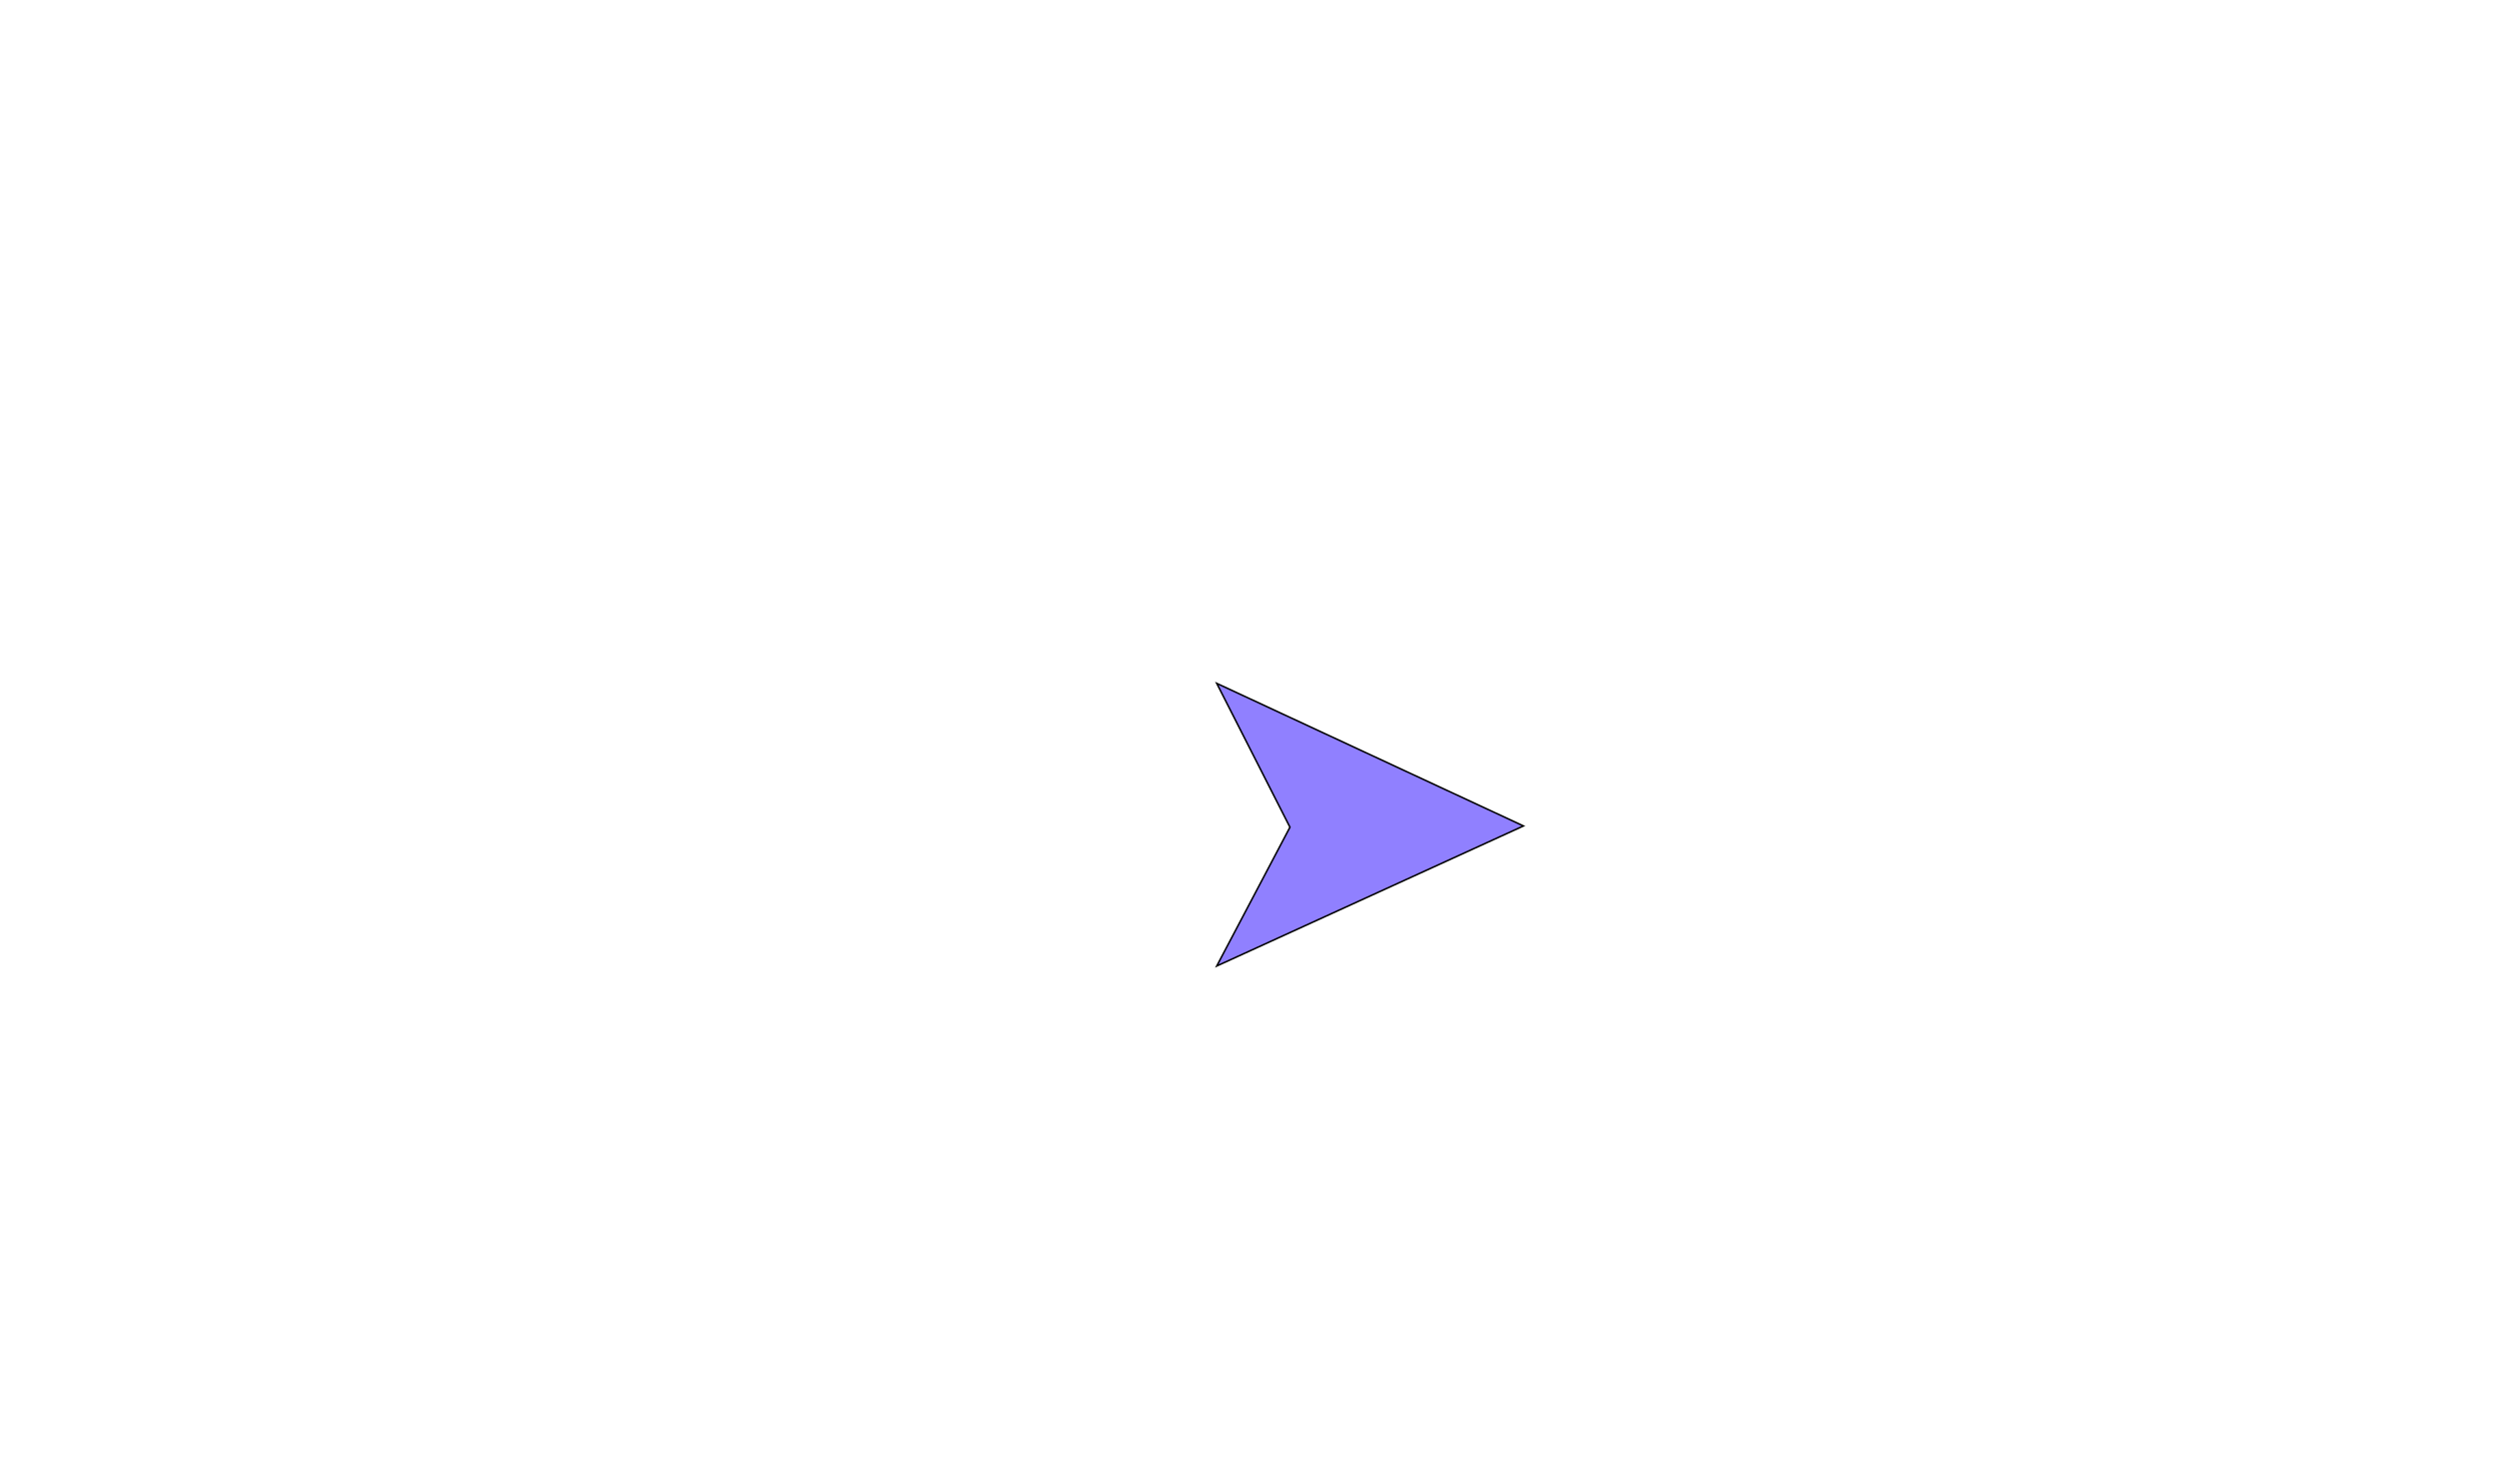
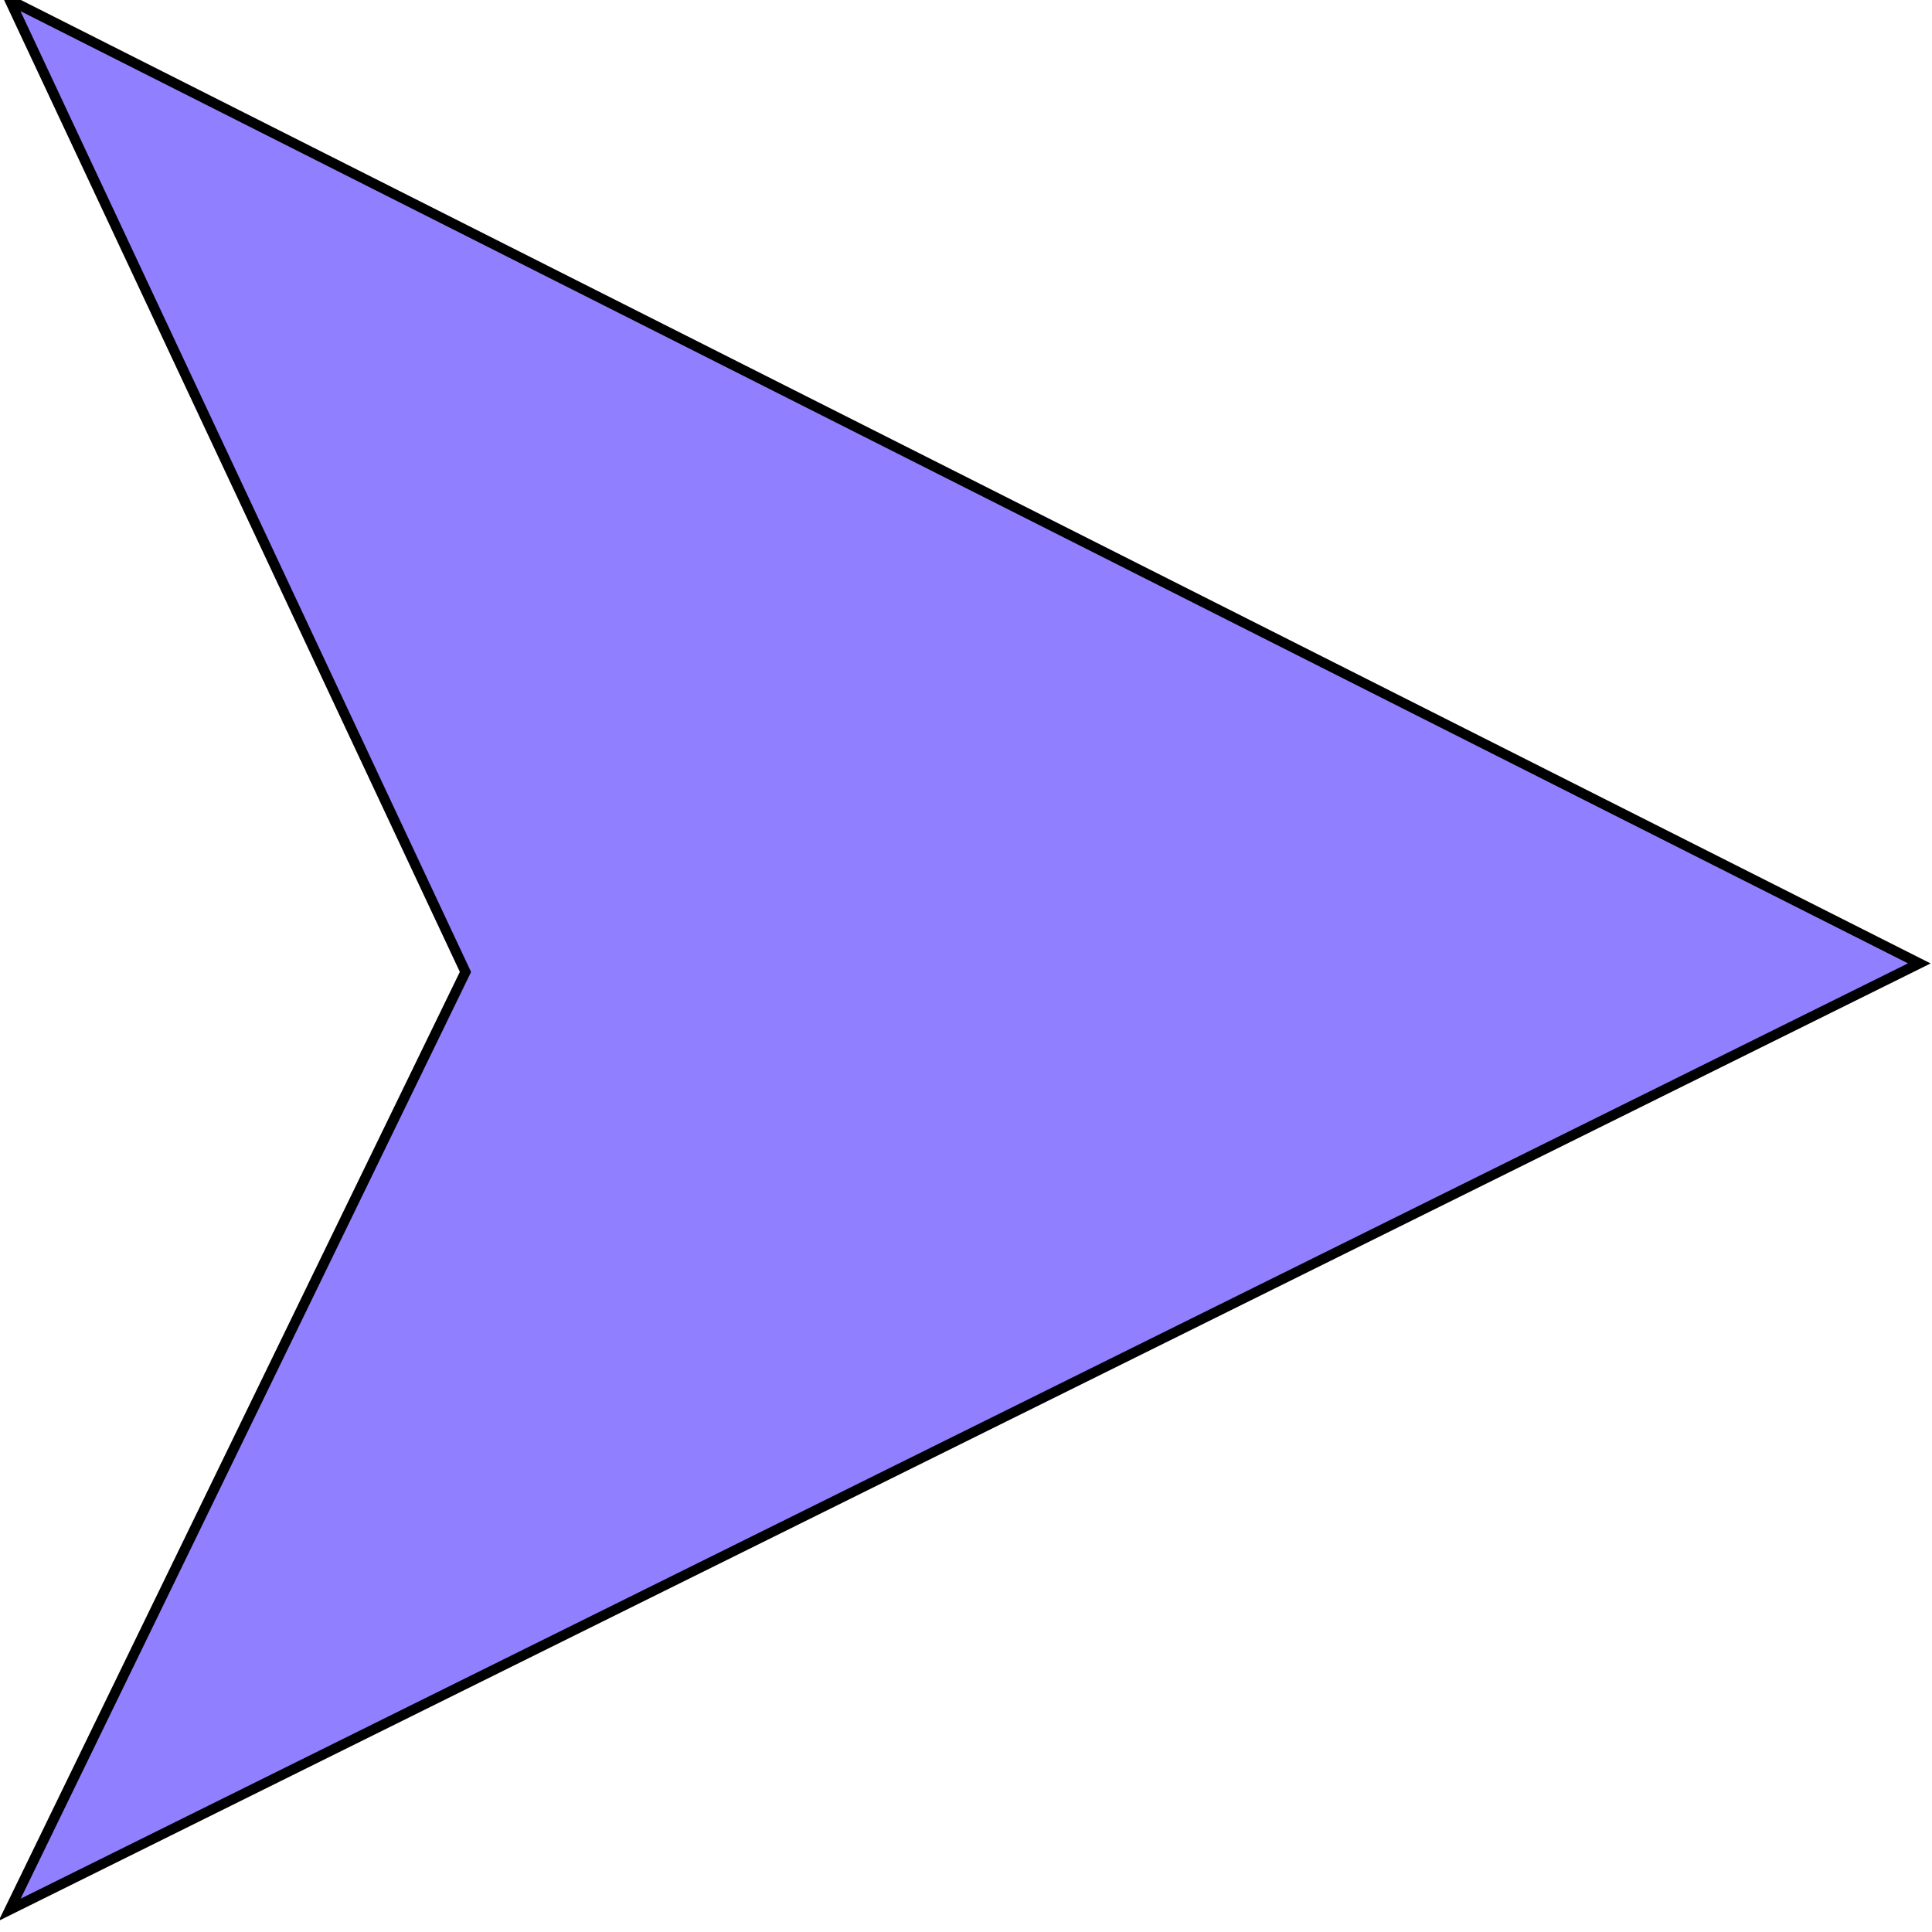
- <svg xmlns="http://www.w3.org/2000/svg" version="1.1" id="svg2" width="1600" height="950" viewBox="0 0 1600 950">
-   <defs id="defs6" />
-   <path style="fill:#9080ff;stroke:#000000;stroke-width:1px;stroke-linecap:butt;stroke-linejoin:miter;stroke-opacity:1;fill-opacity:1" d="m 779.03,437.651 196.374,91.318 -196.374,89.701 46.871,-88.893 z" id="path12" />
+ <svg xmlns="http://www.w3.org/2000/svg" version="1.1" id="svg2" width="800" height="800" viewBox="0 0 800 800">
+   <defs id="defs6">
+     </defs>
+   <path style="fill:#9080ff;fill-opacity:1;stroke:#000000;stroke-width:4.194px;stroke-linecap:butt;stroke-linejoin:miter;stroke-opacity:1" d="M 4,0 794.741,398.924 4,790.788 192.737,402.454 Z" id="path12" />
</svg>
